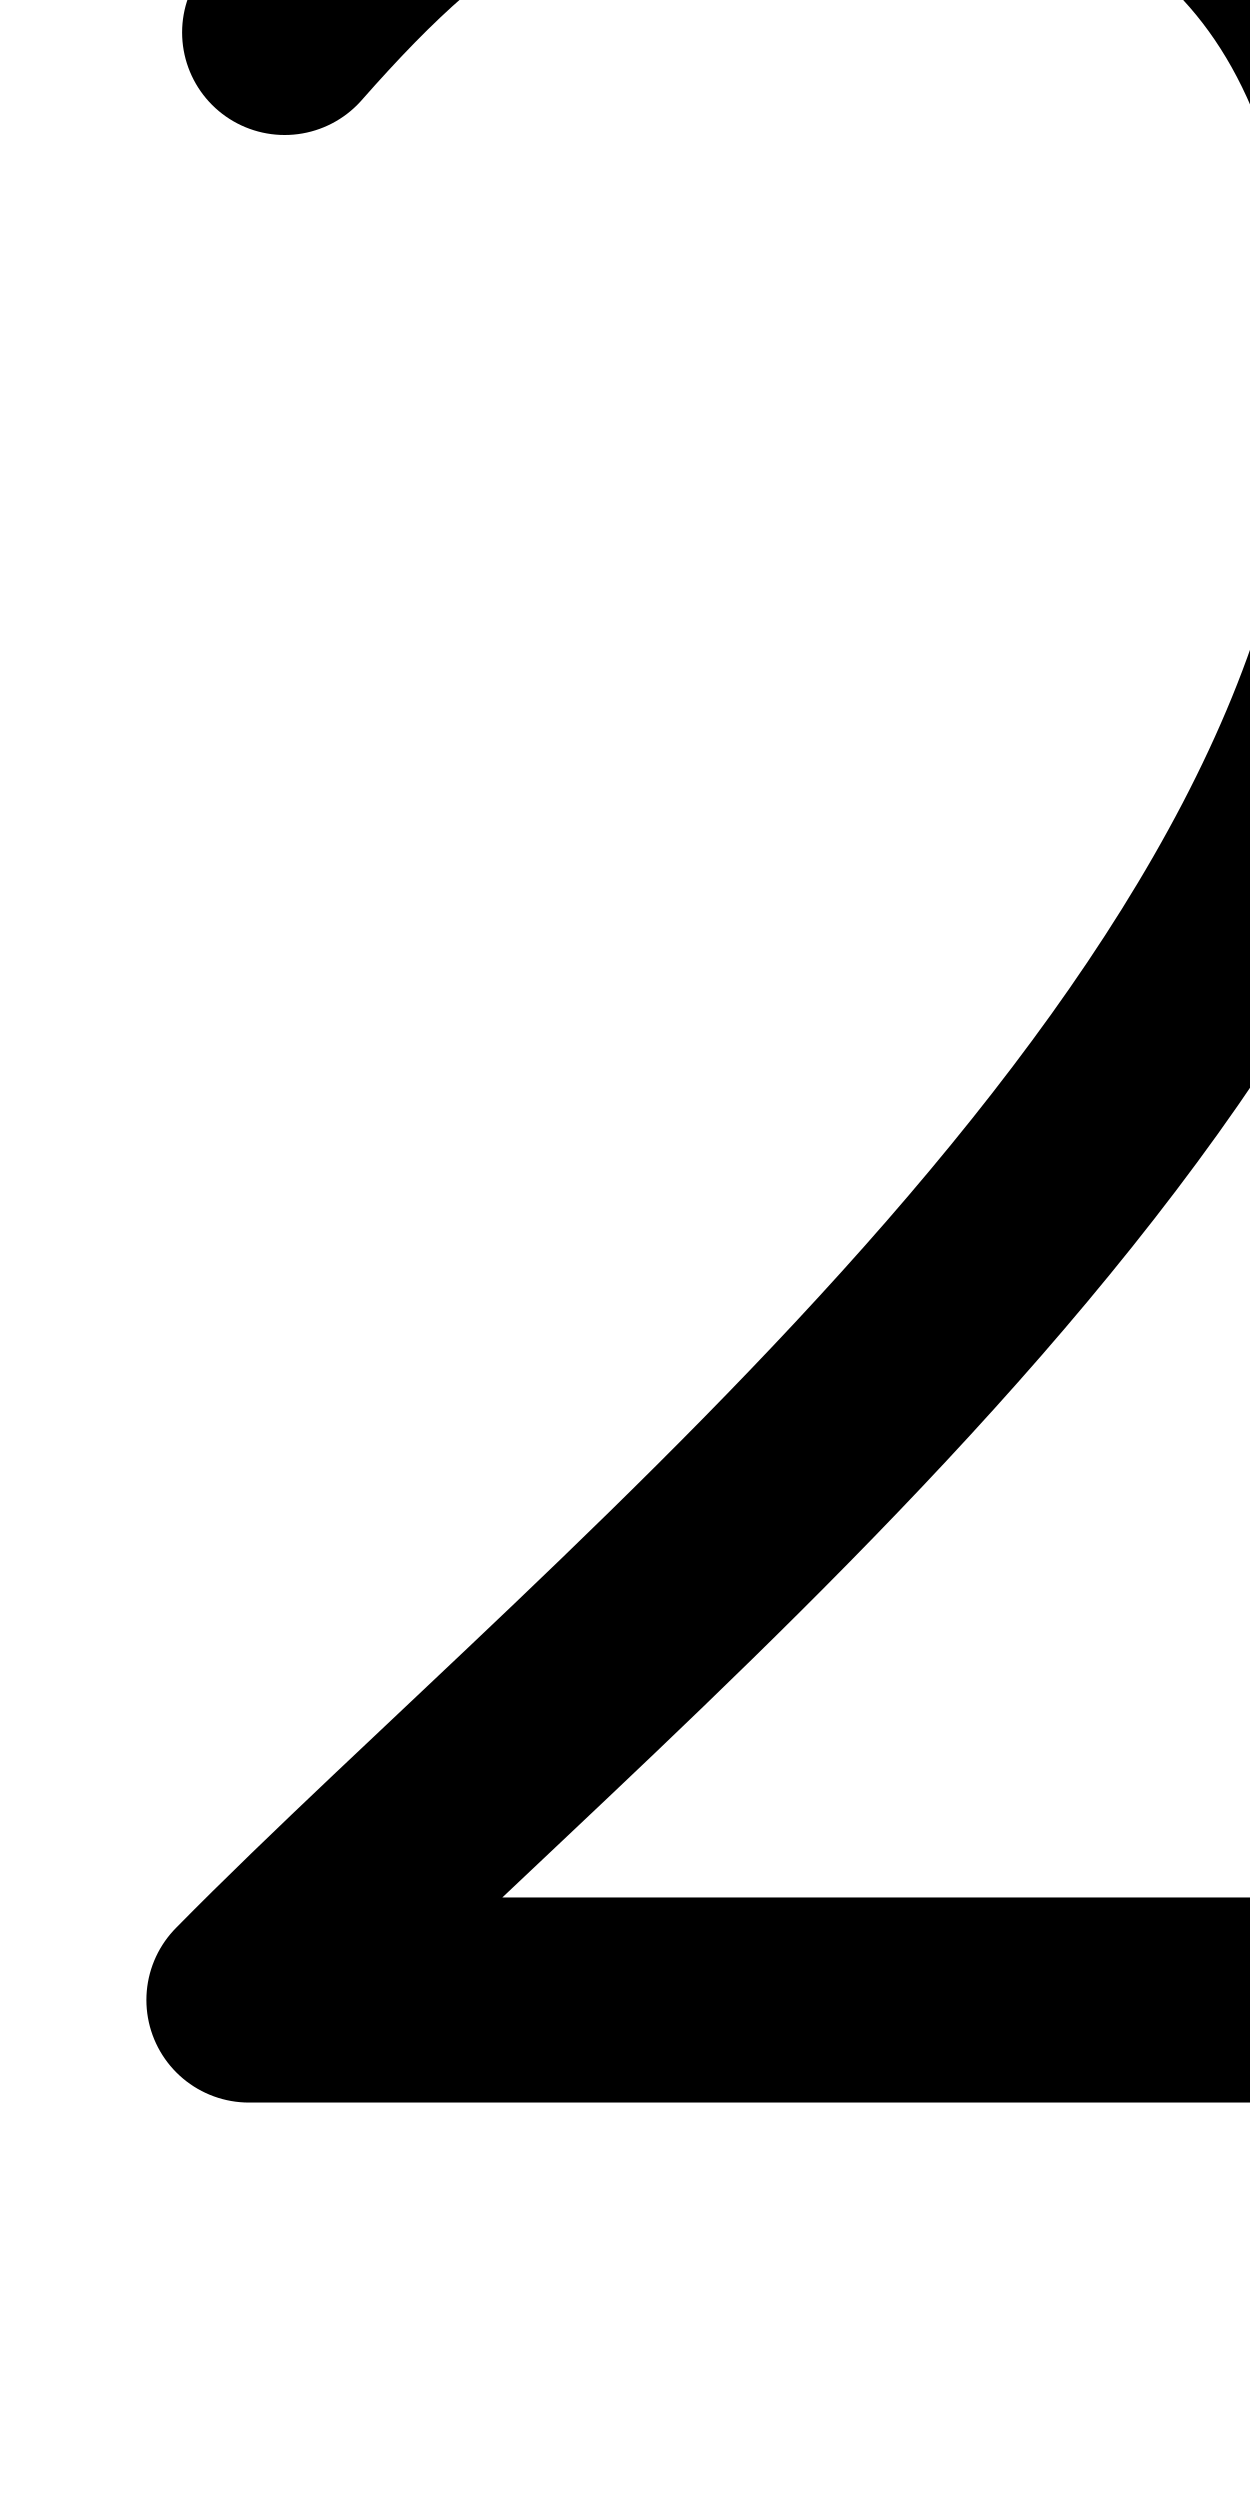
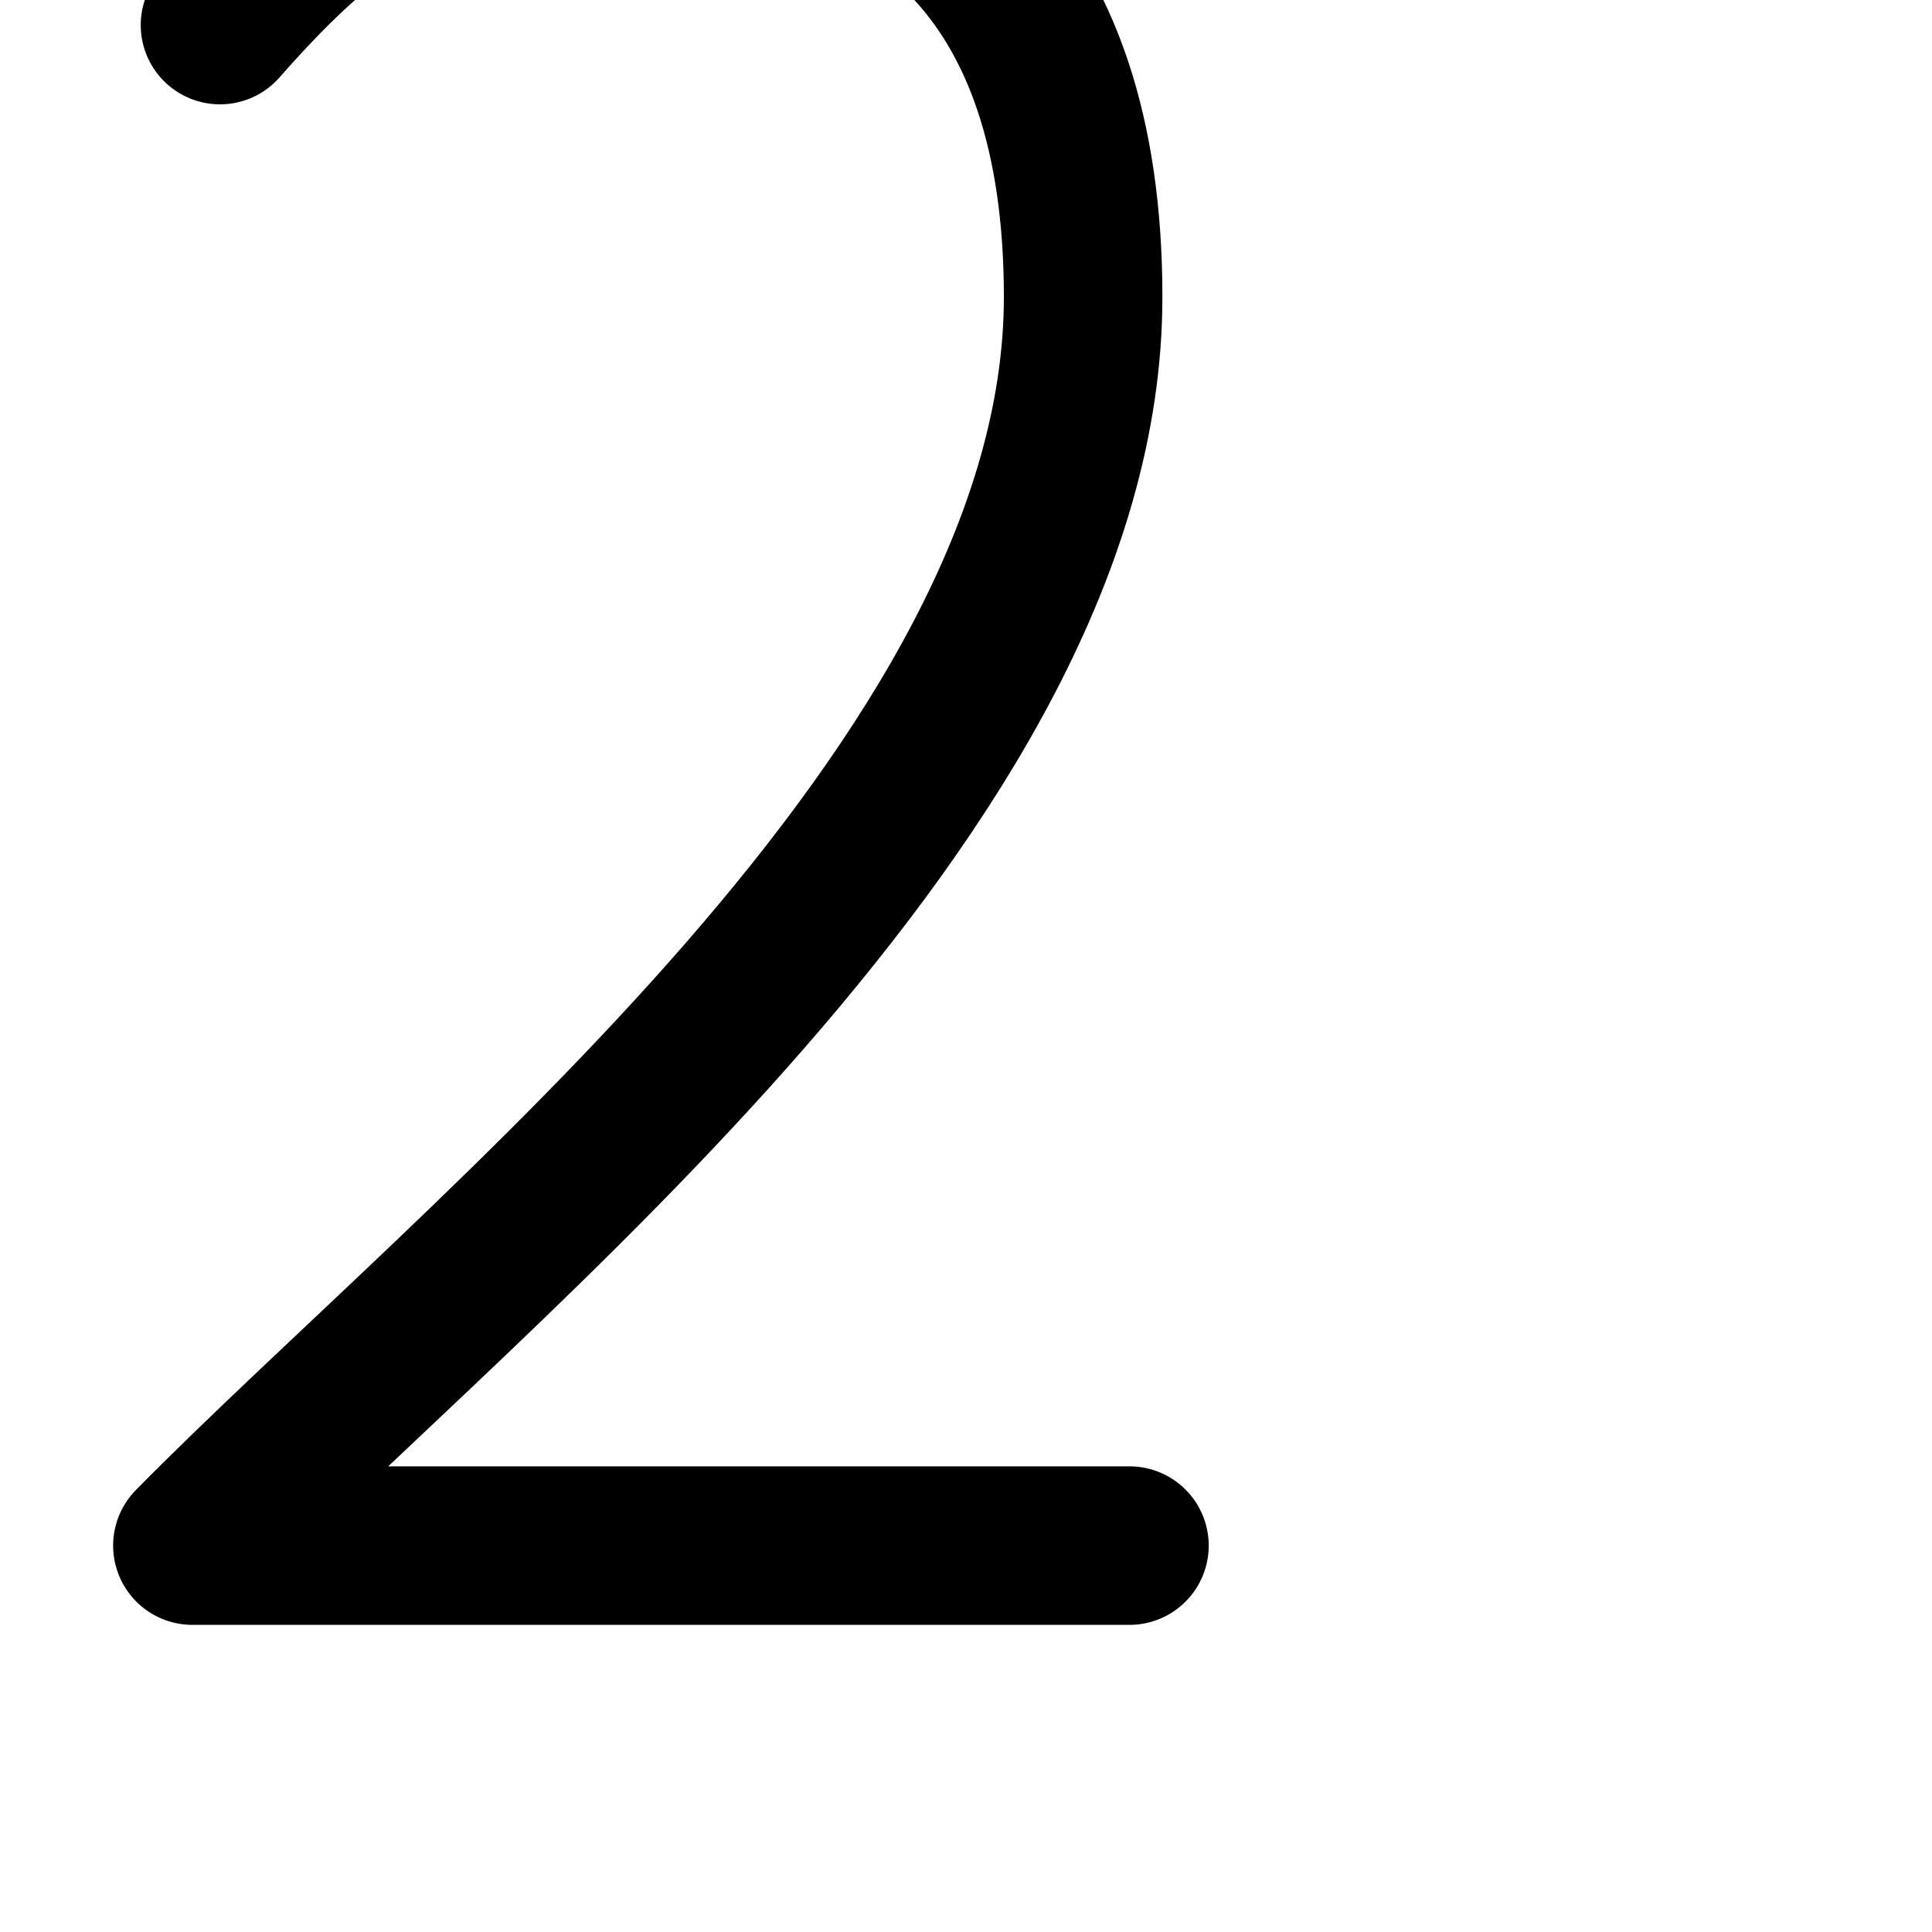
- <svg xmlns="http://www.w3.org/2000/svg" version="1.1" viewBox="-10 0 500 1000" id="svg2" width="500" height="1000">
+ <svg xmlns="http://www.w3.org/2000/svg" version="1.1" viewBox="-10 0 1000 1000" id="svg2" width="1000" height="1000">
  <defs id="defs10" />
  <g id="g4720" transform="matrix(1.0663,0,0,-1.0663,68.33568,1499.684)" style="opacity:0.451" />
  <g transform="matrix(1,0,0,-1,0,1418)" id="g4" />
  <g id="g4720-4" transform="matrix(1.0663,0,0,-1.0663,136.9952,1604.197)" style="opacity:0.451" />
  <g transform="matrix(1,0,0,-1,68.65956,1522.513)" id="g4-5" />
  <g id="g4720-8" transform="matrix(1.0663,0,0,-1.0663,273.677,1612.402)" style="opacity:0.451" />
  <g transform="matrix(1,0,0,-1,205.3414,1530.718)" id="g4-4" />
  <path style="fill:none;fill-rule:evenodd;stroke:#000000;stroke-width:82.051;stroke-linecap:round;stroke-linejoin:round;stroke-miterlimit:4;stroke-dasharray:none;stroke-opacity:1" d="m 103.867,12.976 c 62.015,-70.403 109.632,-102.719 222.859,-102.719 136.288,0 223.902,73.788 223.902,243.459 0,252.912 -313.02,495.902 -461.046,646.284 H 574.603" id="path4139" />
</svg>
